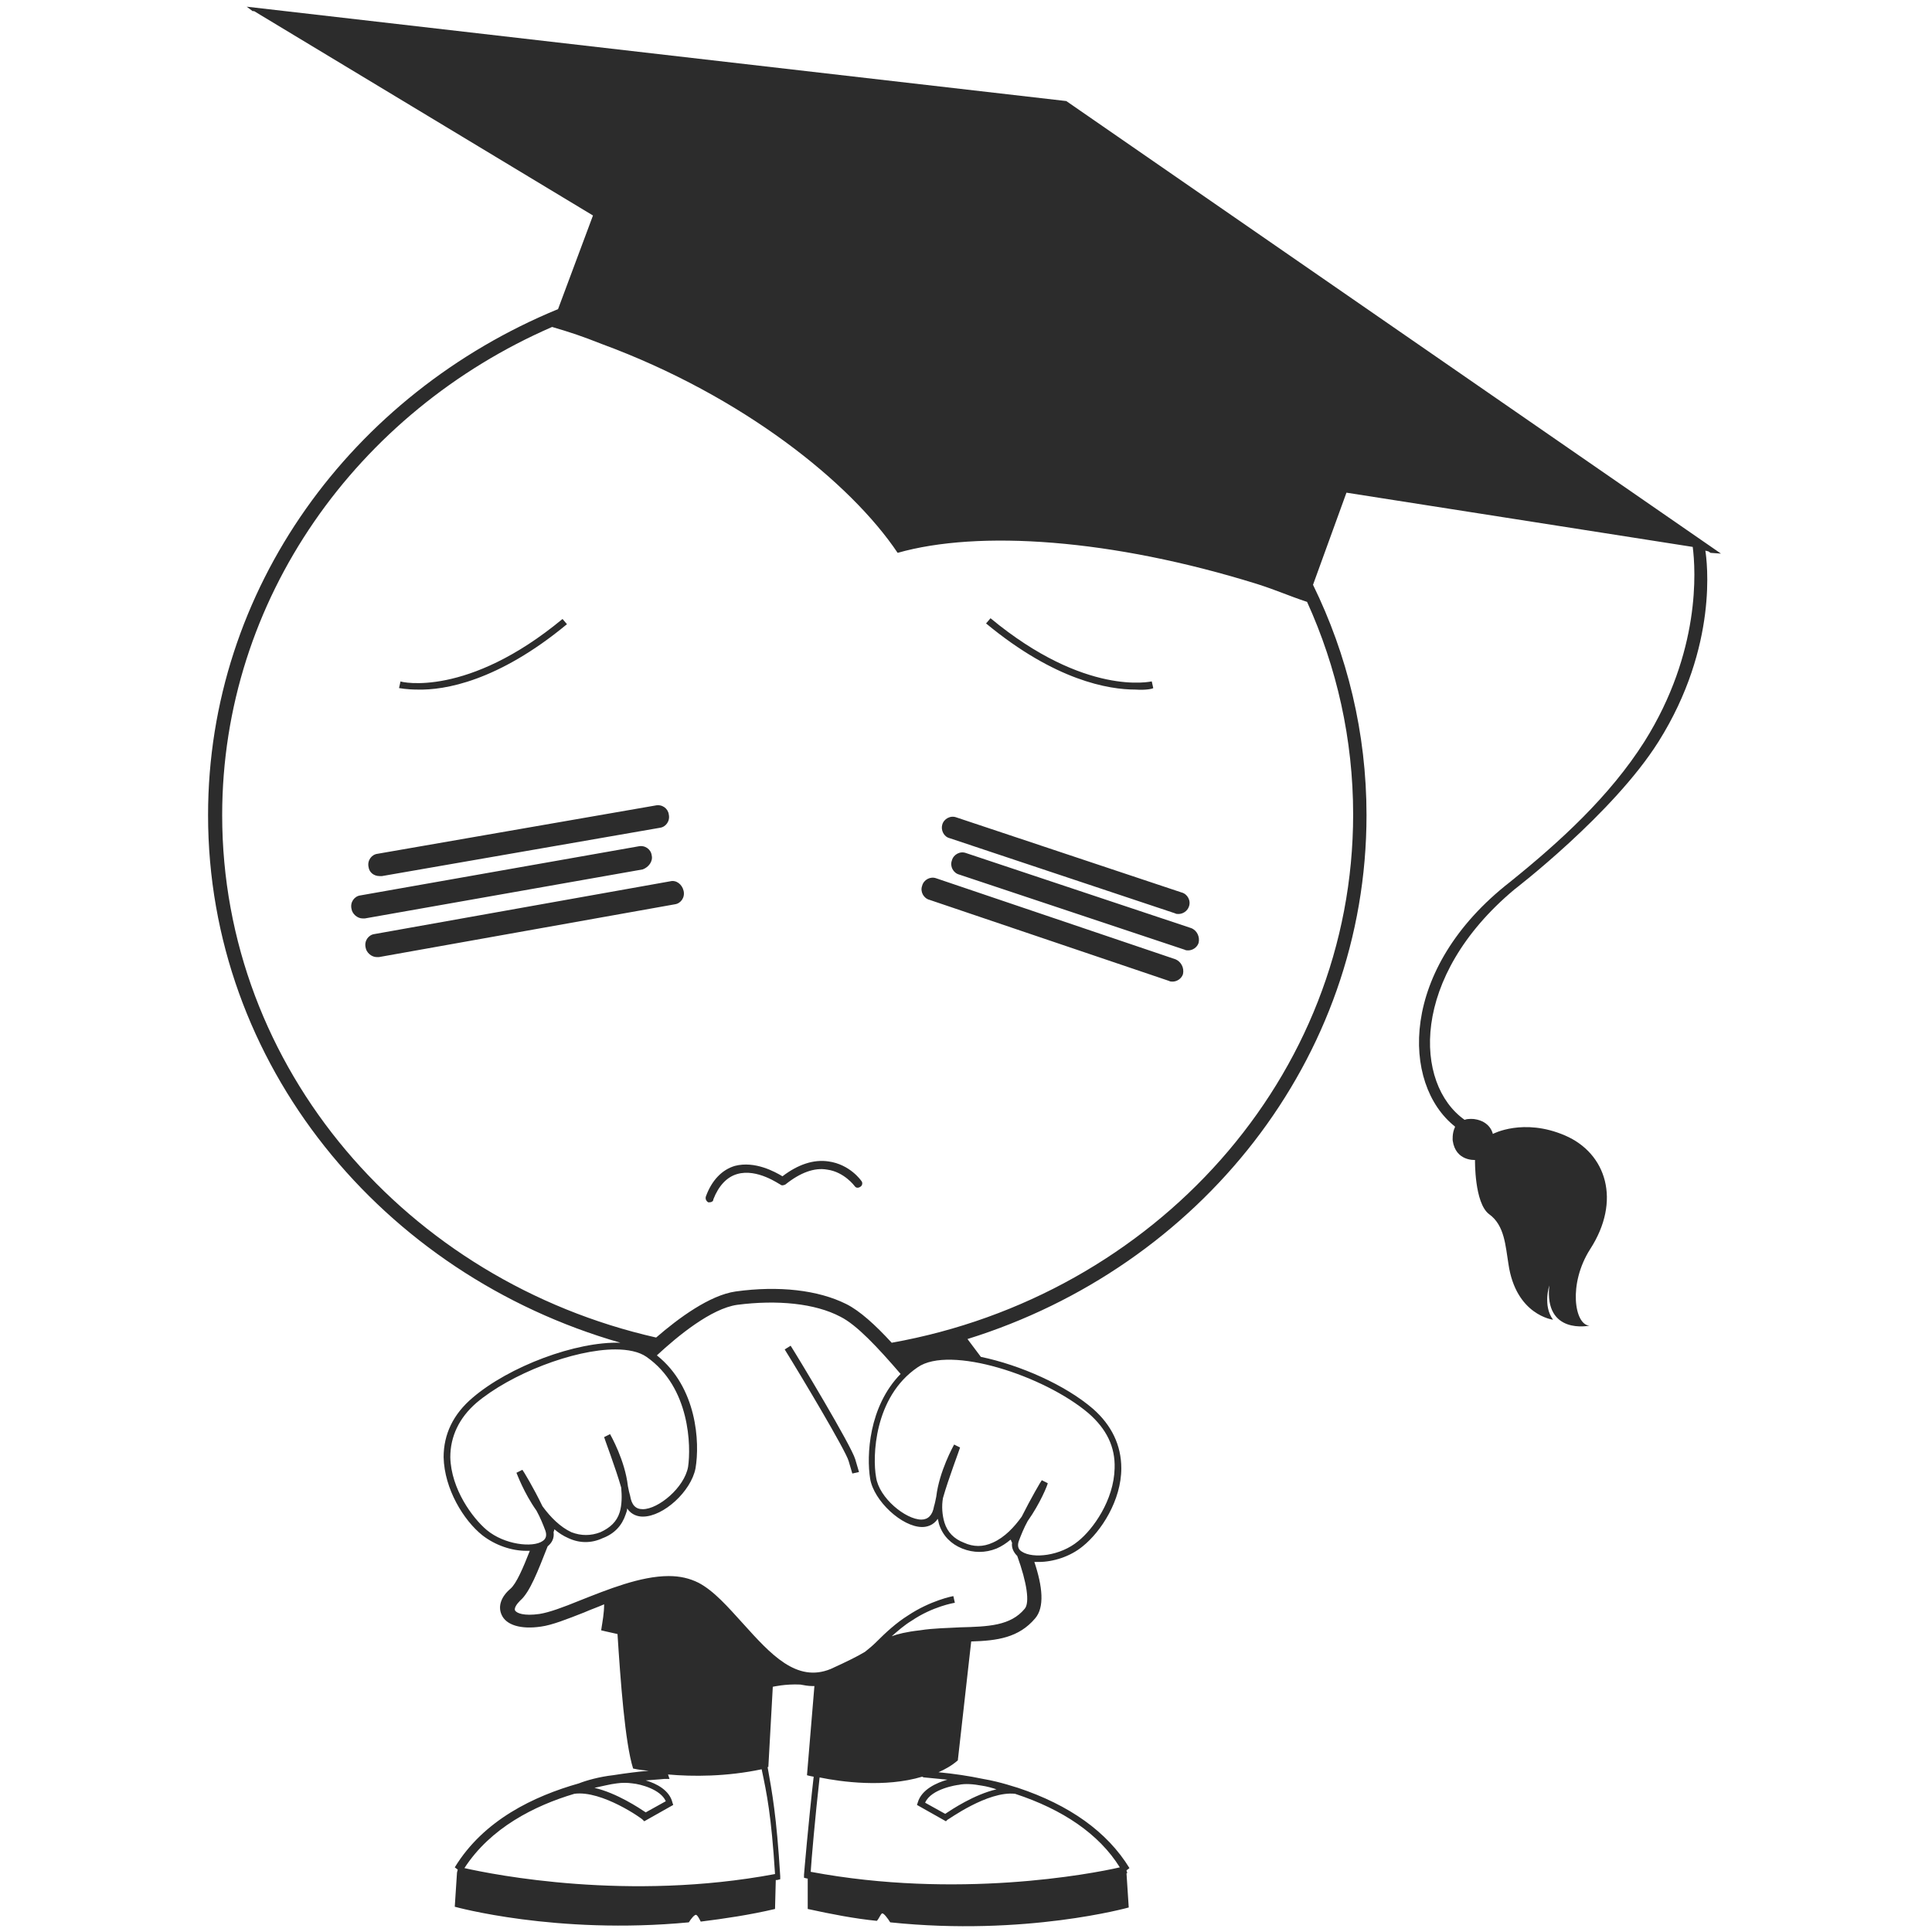
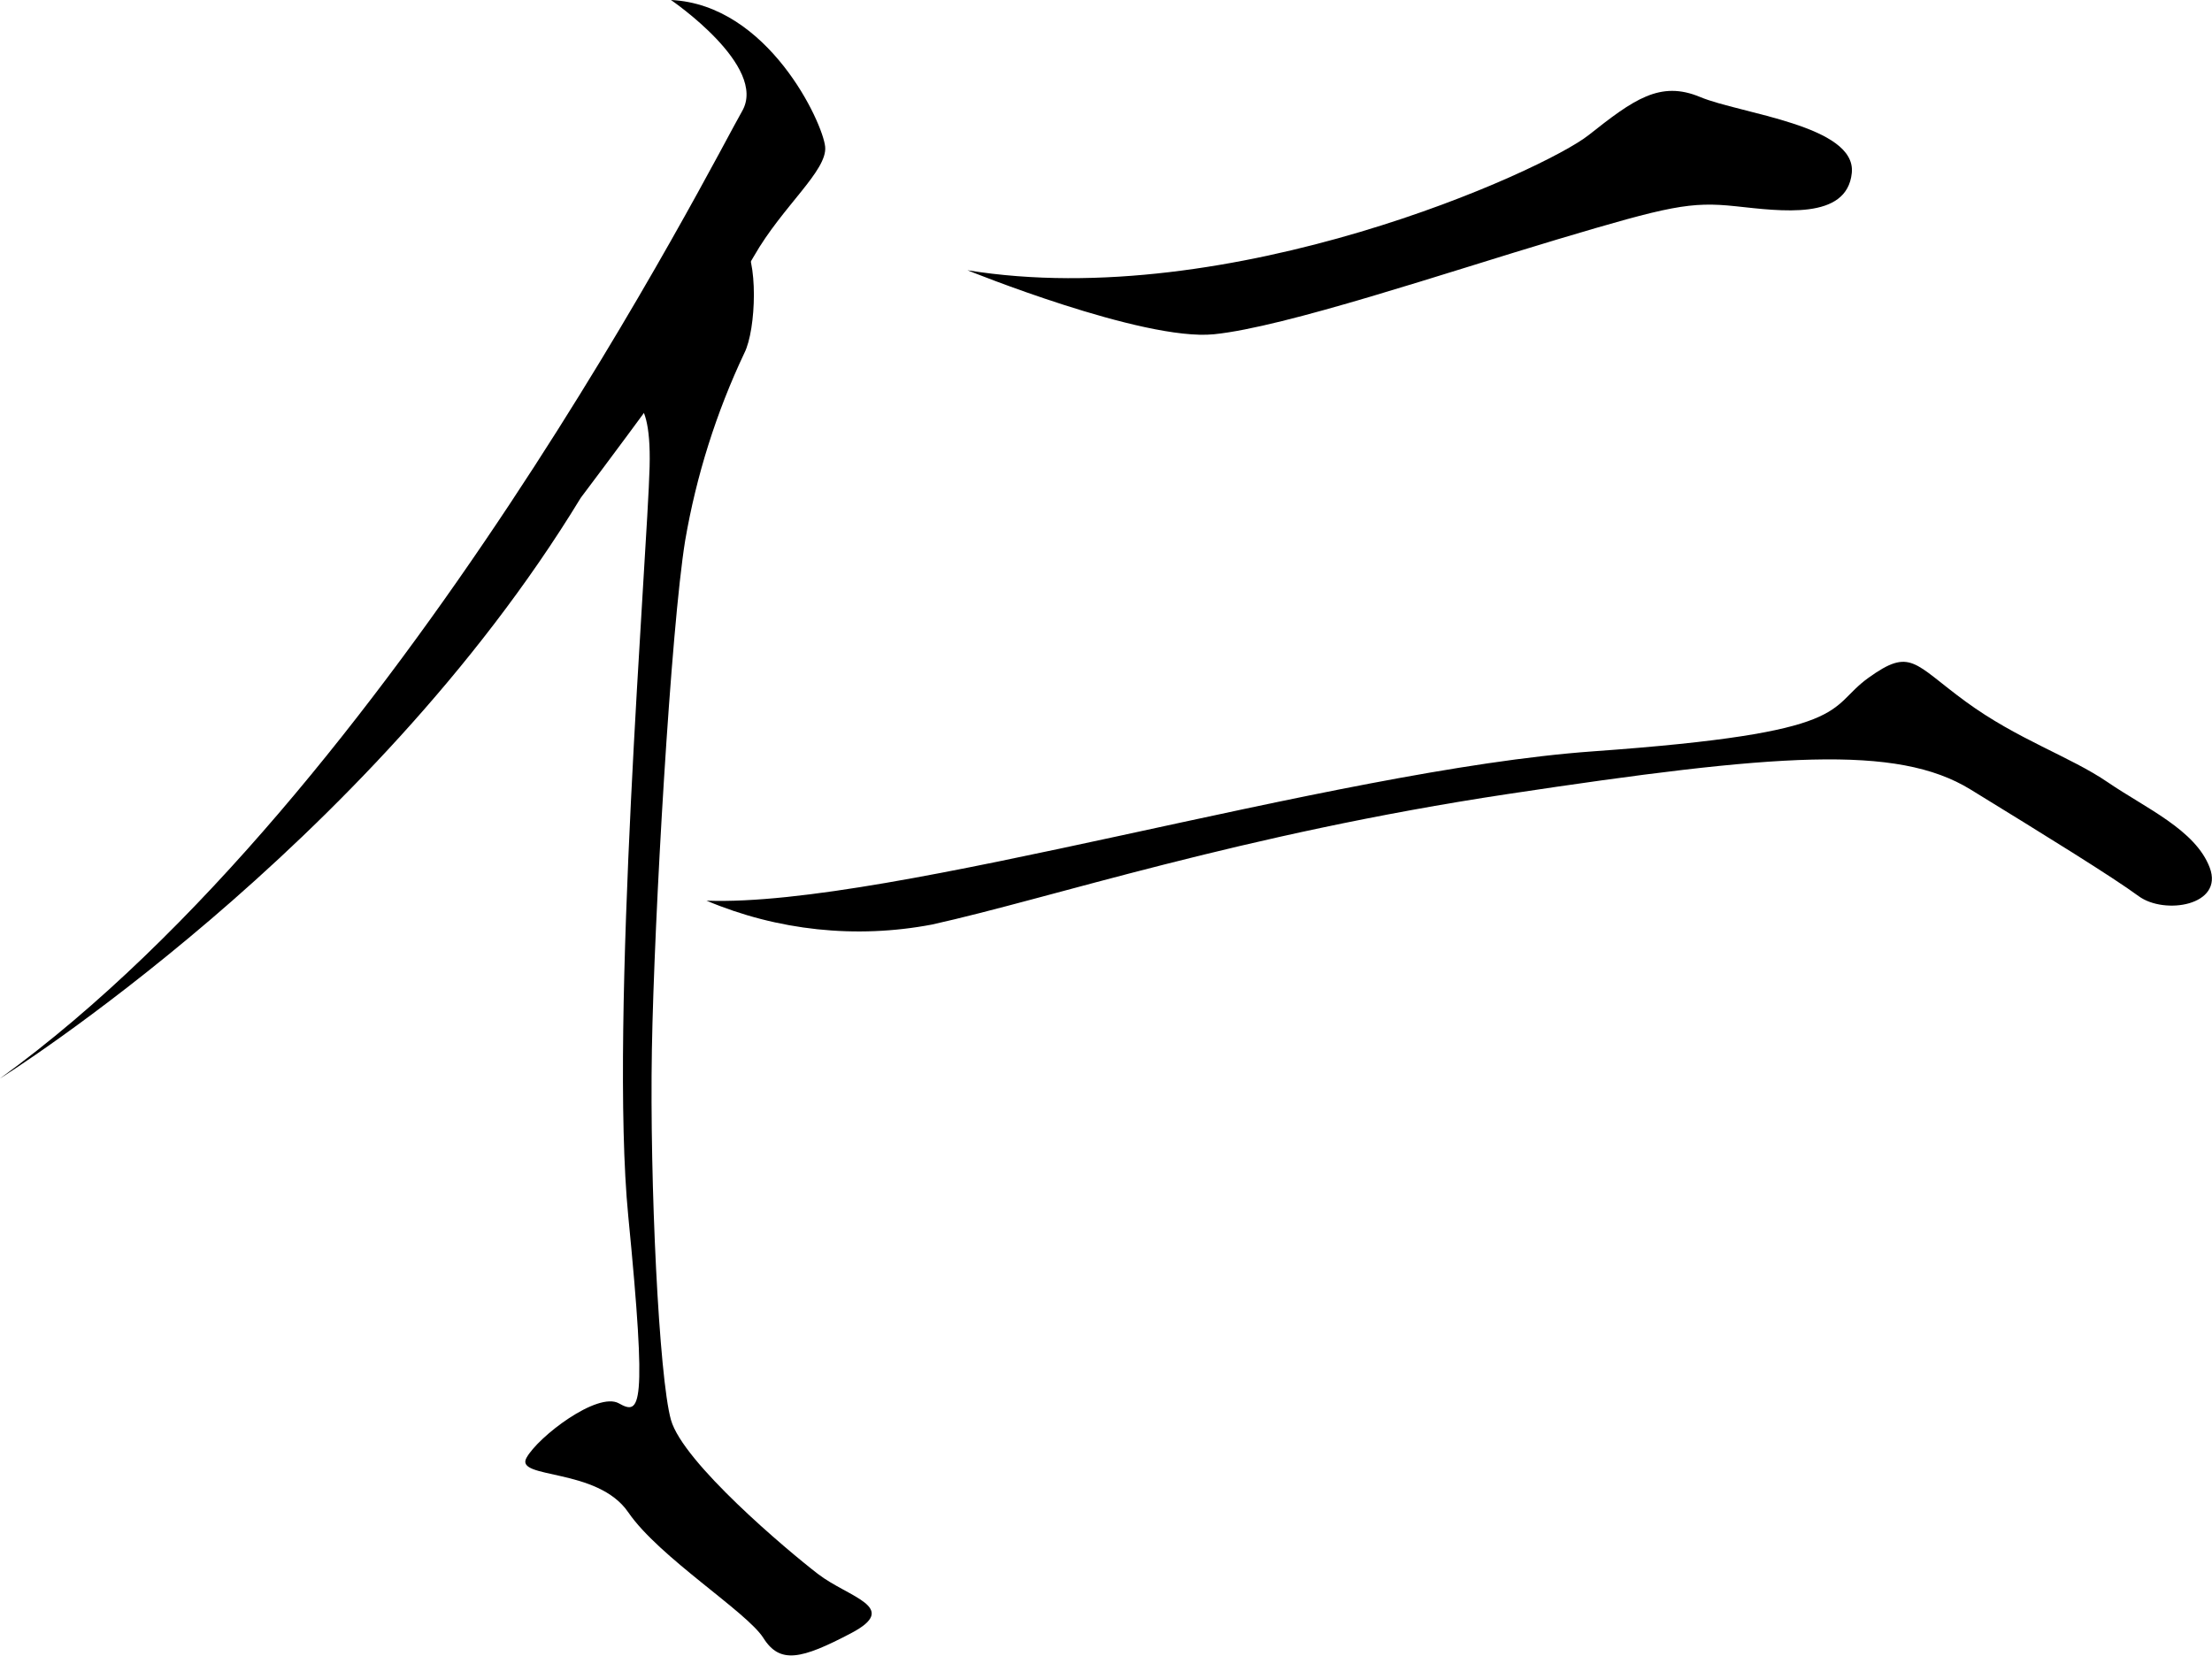
- <svg xmlns="http://www.w3.org/2000/svg" t="1599045102756" class="icon" viewBox="0 0 1024 1024" version="1.1" p-id="4838" width="200" height="200">
+ <svg xmlns="http://www.w3.org/2000/svg" t="1624949349297" class="icon" viewBox="0 0 1368 1024" version="1.1" p-id="8902" width="171" height="128">
  <defs>
    <style type="text/css" />
  </defs>
-   <path d="M611.249 364.702l-0.788-3.545c-0.394 0-35.052 8.271-85.465-33.477l-2.363 2.757c36.628 30.326 64.985 35.052 79.163 35.052 5.514 0.394 9.058-0.394 9.452-0.788M300.505 330.831l-2.363-2.757C247.729 369.822 212.677 361.551 212.283 361.157l-0.788 3.545c0.394 0 3.938 0.788 9.846 0.788 14.178 0.394 42.535-4.332 79.163-34.658" fill="#2c2c2c" p-id="4839" />
-   <path d="M472.615 711.68c-8.665-9.452-16.935-16.935-24.025-20.48-14.966-7.483-35.84-9.846-58.683-6.695-13.785 1.969-30.326 14.178-42.142 24.418-131.938-29.932-230.006-142.572-230.006-276.874 0-114.609 71.68-213.858 174.868-258.757 10.634 3.151 15.36 4.726 26.388 9.058 74.831 27.569 131.938 73.649 156.751 110.671 42.929-12.209 113.428-7.483 190.622 16.542 11.028 3.545 15.754 5.908 26.388 9.452 15.754 34.658 24.418 72.862 24.418 112.64 0 139.422-105.551 255.212-244.578 280.025z m118.154 66.56c-0.394 16.935-11.422 32.295-19.298 38.597-9.452 7.877-24.025 9.452-29.932 5.514-1.969-1.182-2.363-3.151-1.575-5.514 1.182-3.151 2.757-7.089 4.726-10.634 6.695-9.452 10.634-19.298 10.634-20.086l-3.151-1.575c-0.394 0.394-5.908 9.846-10.634 19.298-3.938 5.514-9.058 11.028-15.36 13.785-5.12 2.363-10.24 2.363-15.36 0-5.12-1.969-8.665-5.514-10.24-10.634-1.182-3.938-1.575-8.665-0.788-12.997 2.757-9.846 9.058-26.388 9.058-26.782l-3.151-1.575c-0.394 0.788-7.877 14.178-9.452 27.569-0.394 1.969-0.788 3.938-1.182 5.12-0.788 4.726-3.151 7.089-6.695 7.089-8.271 0-22.449-11.422-24.025-22.449-1.969-10.634-1.182-42.535 22.055-58.289 16.935-11.815 66.954 4.332 90.585 24.418 9.452 8.271 14.178 17.723 13.785 29.145z m-47.655 74.437c-7.483 9.058-19.298 9.452-34.265 9.846-6.302 0.394-13.785 0.394-21.268 1.575-7.089 0.788-11.815 1.969-14.966 3.151 3.151-2.757 6.695-5.908 10.634-8.271 11.028-7.483 22.449-9.452 22.843-9.452l-0.788-3.545c-0.394 0-12.209 2.363-24.025 10.24-6.302 3.938-11.815 9.058-16.935 14.178-1.969 1.969-3.938 3.545-5.908 5.12-3.938 2.363-9.452 5.12-18.117 9.058-18.117 7.483-31.902-7.877-46.474-24.025-7.877-8.665-15.36-17.329-23.631-21.662-4.726-2.363-9.846-3.545-15.754-3.545-14.966 0-32.295 7.089-47.262 12.997-8.665 3.545-16.148 6.302-21.268 7.089-8.271 1.182-12.209-0.394-12.997-1.969-0.394-1.182 0.788-3.151 2.757-5.12 5.12-4.332 9.452-15.754 14.572-28.751 2.363-1.969 3.545-4.332 3.151-7.483 0-0.394 0.394-0.788 0.394-1.575 2.363 1.969 4.726 3.545 7.483 4.726 5.908 2.757 12.209 2.757 18.117 0 6.302-2.363 10.24-6.695 12.209-12.603 0.394-1.182 0.788-1.969 0.788-3.151 2.363 3.545 5.908 4.332 8.271 4.332 11.028 0 25.6-13.391 27.963-25.6 2.363-13.785 0.788-42.929-20.48-59.865 11.028-10.24 28.751-24.812 42.535-26.782 21.268-2.757 41.354-0.788 54.745 6.302 8.665 4.332 19.692 16.148 31.902 30.326-16.935 17.329-18.117 43.323-16.148 55.532 1.969 11.815 16.935 25.6 27.569 25.6 2.363 0 5.908-0.788 8.271-4.332 0.394 1.182 0.394 1.969 0.788 3.151 1.969 5.908 6.302 10.24 12.209 12.603 5.908 2.363 12.209 2.363 18.117 0 2.757-1.182 5.12-2.757 7.483-4.726 0.394 0.394 0.394 1.182 0.788 1.575-0.394 2.757 0.788 5.12 2.757 7.089 5.12 14.178 6.695 24.812 3.938 27.963z m-53.169 89.403c4.332 0.394 8.271 0.788 12.209 1.182-5.514 1.575-13.785 5.12-15.754 12.209l-0.394 1.182 15.36 8.665 0.788-0.788c0.394 0 21.268-15.36 35.84-13.785 25.206 8.271 44.505 21.268 55.532 38.991-15.36 3.545-86.252 16.935-163.84 2.363 0.394-6.302 2.363-29.145 4.726-50.018 11.422 2.363 34.658 5.514 54.351-0.394 0.788 0.394 0.788 0.394 1.182 0.394z m30.326 4.332c2.757 0.394 5.514 1.182 7.877 1.969-11.815 2.757-23.631 10.634-27.175 12.997l-10.634-5.908c3.151-7.483 17.329-9.452 17.723-9.452 3.545-0.788 7.877-0.394 12.209 0.394z m-109.489 46.868c-77.588 14.572-148.874 0.394-164.628-3.151 13.785-21.268 37.022-33.083 58.289-39.385 14.572-1.969 36.234 13.391 36.234 13.785l0.788 0.788 15.36-8.665-0.394-1.182c-1.575-6.695-8.665-10.24-14.178-11.815 5.908-0.394 9.846-0.788 9.846-0.788h2.757l-0.788-2.363c12.997 1.182 31.114 1.182 49.625-2.757 2.757 12.997 5.12 24.418 7.089 55.532zM326.892 945.231c2.757-0.394 5.514-0.394 8.271 0 4.332 0.394 14.966 3.151 17.723 9.452l-10.634 5.908c-3.545-2.363-15.36-10.24-27.175-12.997 3.938-0.788 8.271-1.969 11.815-2.363z m-68.923-134.302c-7.483-6.302-18.905-21.662-19.298-38.597 0-11.028 4.726-20.874 13.785-28.751 18.117-15.36 51.594-28.357 73.649-28.357 6.695 0 12.603 1.182 16.542 3.938 23.237 16.148 23.631 47.655 22.055 58.289-1.969 11.028-15.754 22.449-24.025 22.449-3.938 0-5.908-2.363-6.695-7.089-0.394-1.182-0.788-3.151-1.182-5.12-1.575-13.785-9.058-26.782-9.452-27.569l-3.151 1.575c0 0.394 6.302 16.935 9.058 26.782 0.394 4.332 0.394 9.058-0.788 12.997-1.575 5.12-5.12 8.271-10.24 10.634-5.12 1.969-10.24 1.969-15.36 0-5.908-2.757-11.028-7.877-15.36-13.785-4.726-9.846-10.24-18.905-10.634-19.298l-3.151 1.575c0.394 0.788 3.938 10.634 10.634 20.086 1.969 3.545 3.545 7.483 4.726 10.634 0.788 2.363 0.394 4.332-1.575 5.514-5.12 3.545-20.086 1.969-29.538-5.908z m307.2-757.366L130.757 3.545l3.151 2.363h0.788L314.289 114.215l-18.511 49.625C186.683 208.738 110.277 311.926 110.277 432.049c0 131.938 92.16 243.397 218.585 279.631-23.631-0.788-59.077 12.603-78.375 29.145-10.24 8.665-15.36 19.298-15.36 31.508 0.394 16.935 10.634 33.477 20.48 41.354 7.089 5.514 15.754 8.271 23.237 8.271h1.969c-3.545 9.058-7.089 17.329-10.24 20.086-5.12 4.332-6.695 9.452-4.726 13.785 2.363 5.514 10.24 7.877 20.874 6.302 5.908-0.788 13.785-3.938 22.843-7.483 3.545-1.575 7.089-2.757 10.634-4.332 0 4.726-0.788 8.665-1.575 13.785 0 0 3.151 0.788 8.665 1.969 1.575 24.418 3.938 57.502 8.271 71.286 0 0 3.151 0.788 8.271 1.182-4.726 0.394-11.422 1.182-18.905 2.363-7.089 0.788-14.178 2.757-18.117 4.332-23.631 6.695-50.412 19.298-65.772 44.505l1.575 1.182-0.394 1.575-1.182 18.117s53.563 14.966 124.062 8.271c1.182-1.969 3.151-4.332 3.938-3.938 0.788 0.394 1.575 1.969 2.363 3.545 12.603-1.575 25.994-3.545 39.385-6.695l0.394-15.36h0.788l1.575-0.394v-1.575c-1.969-32.295-4.332-44.505-6.695-57.895h0.394L409.6 894.031s6.695-1.575 14.572-1.182c1.969 0.394 4.332 0.788 6.302 0.788H431.655l-3.938 47.262s1.182 0.394 3.545 0.788c-2.757 24.025-5.12 51.594-5.12 51.988v1.575l1.575 0.394h0.394v16.148c12.603 2.757 24.812 5.12 36.628 6.302 1.182-1.182 1.969-3.545 2.757-3.938 0.788-0.394 3.151 2.757 4.332 4.726 71.68 7.483 126.425-7.877 126.425-7.877l-1.182-18.117h0.394l-0.394-1.575 1.575-1.182c-11.815-19.298-31.902-33.477-59.077-42.535-0.394 0-9.058-3.151-18.511-4.726-7.483-1.575-15.36-2.757-23.631-3.545 3.545-1.575 7.089-3.545 10.24-6.302l7.089-63.015c13.785-0.394 25.206-1.969 33.871-12.209 5.12-5.908 3.938-16.935-0.394-29.932h2.363c7.483 0 16.542-2.757 23.237-8.271 9.846-7.877 20.48-24.418 20.48-41.354 0-12.209-5.12-22.843-14.966-31.508-14.572-12.603-38.597-23.237-59.471-27.569l-7.089-9.452c122.88-38.203 211.495-148.086 211.495-277.662 0-43.717-10.24-85.071-28.357-122.092l17.723-48.837 183.532 28.751c1.575 12.209 4.332 55.532-25.6 103.188-18.511 29.145-44.898 53.169-71.286 74.437-59.077 46.08-57.502 107.126-29.145 129.575v0.394c-1.575 3.151-1.182 7.089-1.182 7.089 1.575 11.028 11.815 10.24 11.815 10.24s-0.394 22.843 7.483 28.751c8.271 5.908 8.665 16.935 10.24 26.388 3.938 27.175 23.631 29.538 23.631 29.538-5.514-7.483-1.969-18.117-1.969-18.117-2.757 26.388 21.268 21.268 21.268 21.268-7.877-0.394-11.422-22.055 0.394-40.566 16.542-25.6 8.665-50.806-13.391-60.258-22.055-9.452-38.203-0.788-38.203-0.788s-1.182-6.695-9.846-7.877c0 0-3.151-0.394-5.12 0.394-26.782-18.905-29.145-75.618 26.388-122.092 0 0 52.382-40.172 76.406-78.375 31.902-50.806 25.6-96.098 24.812-101.218l1.575 0.394 1.182 0.788 5.514 0.394-346.978-239.852z" fill="#2c2c2c" p-id="4840" />
-   <path d="M355.249 467.102l-156.751 27.963c-3.151 0.394-5.514 3.545-4.726 7.089 0.394 2.757 3.151 5.12 5.908 5.12h1.182l156.751-27.963c3.151-0.394 5.514-3.545 4.726-7.089-0.788-3.545-3.938-5.908-7.089-5.12m-9.846-13.785c-0.394-3.151-3.545-5.514-7.089-4.726l-147.298 25.994c-3.151 0.394-5.514 3.545-4.726 7.089 0.394 2.757 3.151 5.12 5.908 5.12h1.182l147.298-25.994c3.151-1.182 5.514-4.332 4.726-7.483m-144.148 11.028h1.182l147.298-25.6c3.151-0.394 5.514-3.545 4.726-7.089-0.394-3.151-3.545-5.514-7.089-4.726l-147.298 25.6c-3.151 0.394-5.514 3.545-4.726 7.089 0.394 2.757 2.757 4.726 5.908 4.726m421.809 44.111L496.246 465.526c-3.151-1.182-6.695 0.788-7.483 3.938-1.182 3.151 0.788 6.695 3.938 7.483l126.818 42.929c0.788 0.394 1.182 0.394 1.969 0.394 2.363 0 4.726-1.575 5.514-3.938 0.788-3.545-1.182-6.695-3.938-7.877m8.271-16.542L512 452.135c-3.151-1.182-6.695 0.788-7.483 3.938-1.182 3.151 0.788 6.695 3.938 7.483l119.335 39.778c0.788 0.394 1.182 0.394 1.969 0.394 2.363 0 4.726-1.575 5.514-3.938 0.788-3.151-0.788-6.695-3.938-7.877m-128-47.655l119.335 39.778c0.788 0.394 1.182 0.394 1.969 0.394 2.363 0 4.726-1.575 5.514-3.938 1.182-3.151-0.788-6.695-3.938-7.483L506.88 433.231c-3.151-1.182-6.695 0.788-7.483 3.938-0.788 2.757 0.788 6.302 3.938 7.089m-64.197 171.323c-7.877-1.182-16.148 1.575-24.418 7.877-3.938-2.363-14.572-8.271-25.206-5.514-6.695 1.969-12.209 7.483-15.36 16.148-0.394 1.182 0 2.363 1.182 3.151h0.788c0.788 0 1.969-0.394 1.969-1.575 2.757-7.089 7.089-11.815 12.603-13.391 10.634-3.151 22.449 5.514 22.843 5.514 0.788 0.788 1.969 0.394 2.757 0 7.877-6.302 15.36-9.058 22.055-7.877 9.058 1.182 14.572 8.665 14.572 8.665 0.788 1.182 1.969 1.182 3.151 0.394 1.182-0.788 1.182-2.363 0.394-3.151 0 0-5.908-8.665-17.329-10.24m-20.086 97.674l-3.151 1.969c9.058 14.572 32.295 53.563 33.871 59.077l1.969 6.695 3.545-0.788-1.969-6.695c-1.969-7.089-30.72-54.745-34.265-60.258" fill="#2c2c2c" p-id="4841" />
+   <path d="M414.944 0s60.183 41.002 43.993 68.805S244.778 489.732 0 667.112c0 0 227.181-142.186 359.16-359.16 0 0 89.57-118.782 107.167-149.577s45.401-52.792 43.993-67.573-35.195-87.986-95.377-90.802z" p-id="8903" />
+   <path d="M384.148 249.177s19.005-14.606 17.597 39.594-24.988 343.147-13.198 463.512 7.391 123.181-5.807 115.79-49.976 20.589-57.191 33.787 43.993 5.807 62.998 33.611 73.381 61.59 83.587 77.78 23.404 13.198 54.2-2.992-1.408-21.997-20.413-36.602-83.587-68.981-90.978-95.377-13.198-146.585-11.79-228.764 11.79-260.967 20.589-315.167a449.434 449.434 0 0 1 36.602-115.966c7.391-14.606 8.799-58.599-1.408-68.805s-58.599 70.389-74.788 99.601zM598.307 167.174s108.399 43.993 152.392 39.594 143.77-38.186 212.751-58.775S1045.454 124.589 1073.433 127.58s68.805 8.799 71.797-20.589S1076.249 70.389 1051.437 60.007s-41.178 1.584-68.981 23.58S761.082 193.57 598.307 167.174z" p-id="8904" />
+   <path d="M436.94 557.129a242.314 242.314 0 0 0 139.37 14.782c73.205-16.189 190.578-55.783 356.345-80.771s240.379-30.795 285.956-2.816 87.986 54.2 104 65.99 52.792 5.807 43.993-17.597-39.594-36.778-62.998-52.792-55.783-26.396-87.986-49.976-33.787-33.611-60.183-14.606-7.215 33.787-169.99 45.401-434.125 96.609-548.507 92.386z" p-id="8905" />
</svg>
